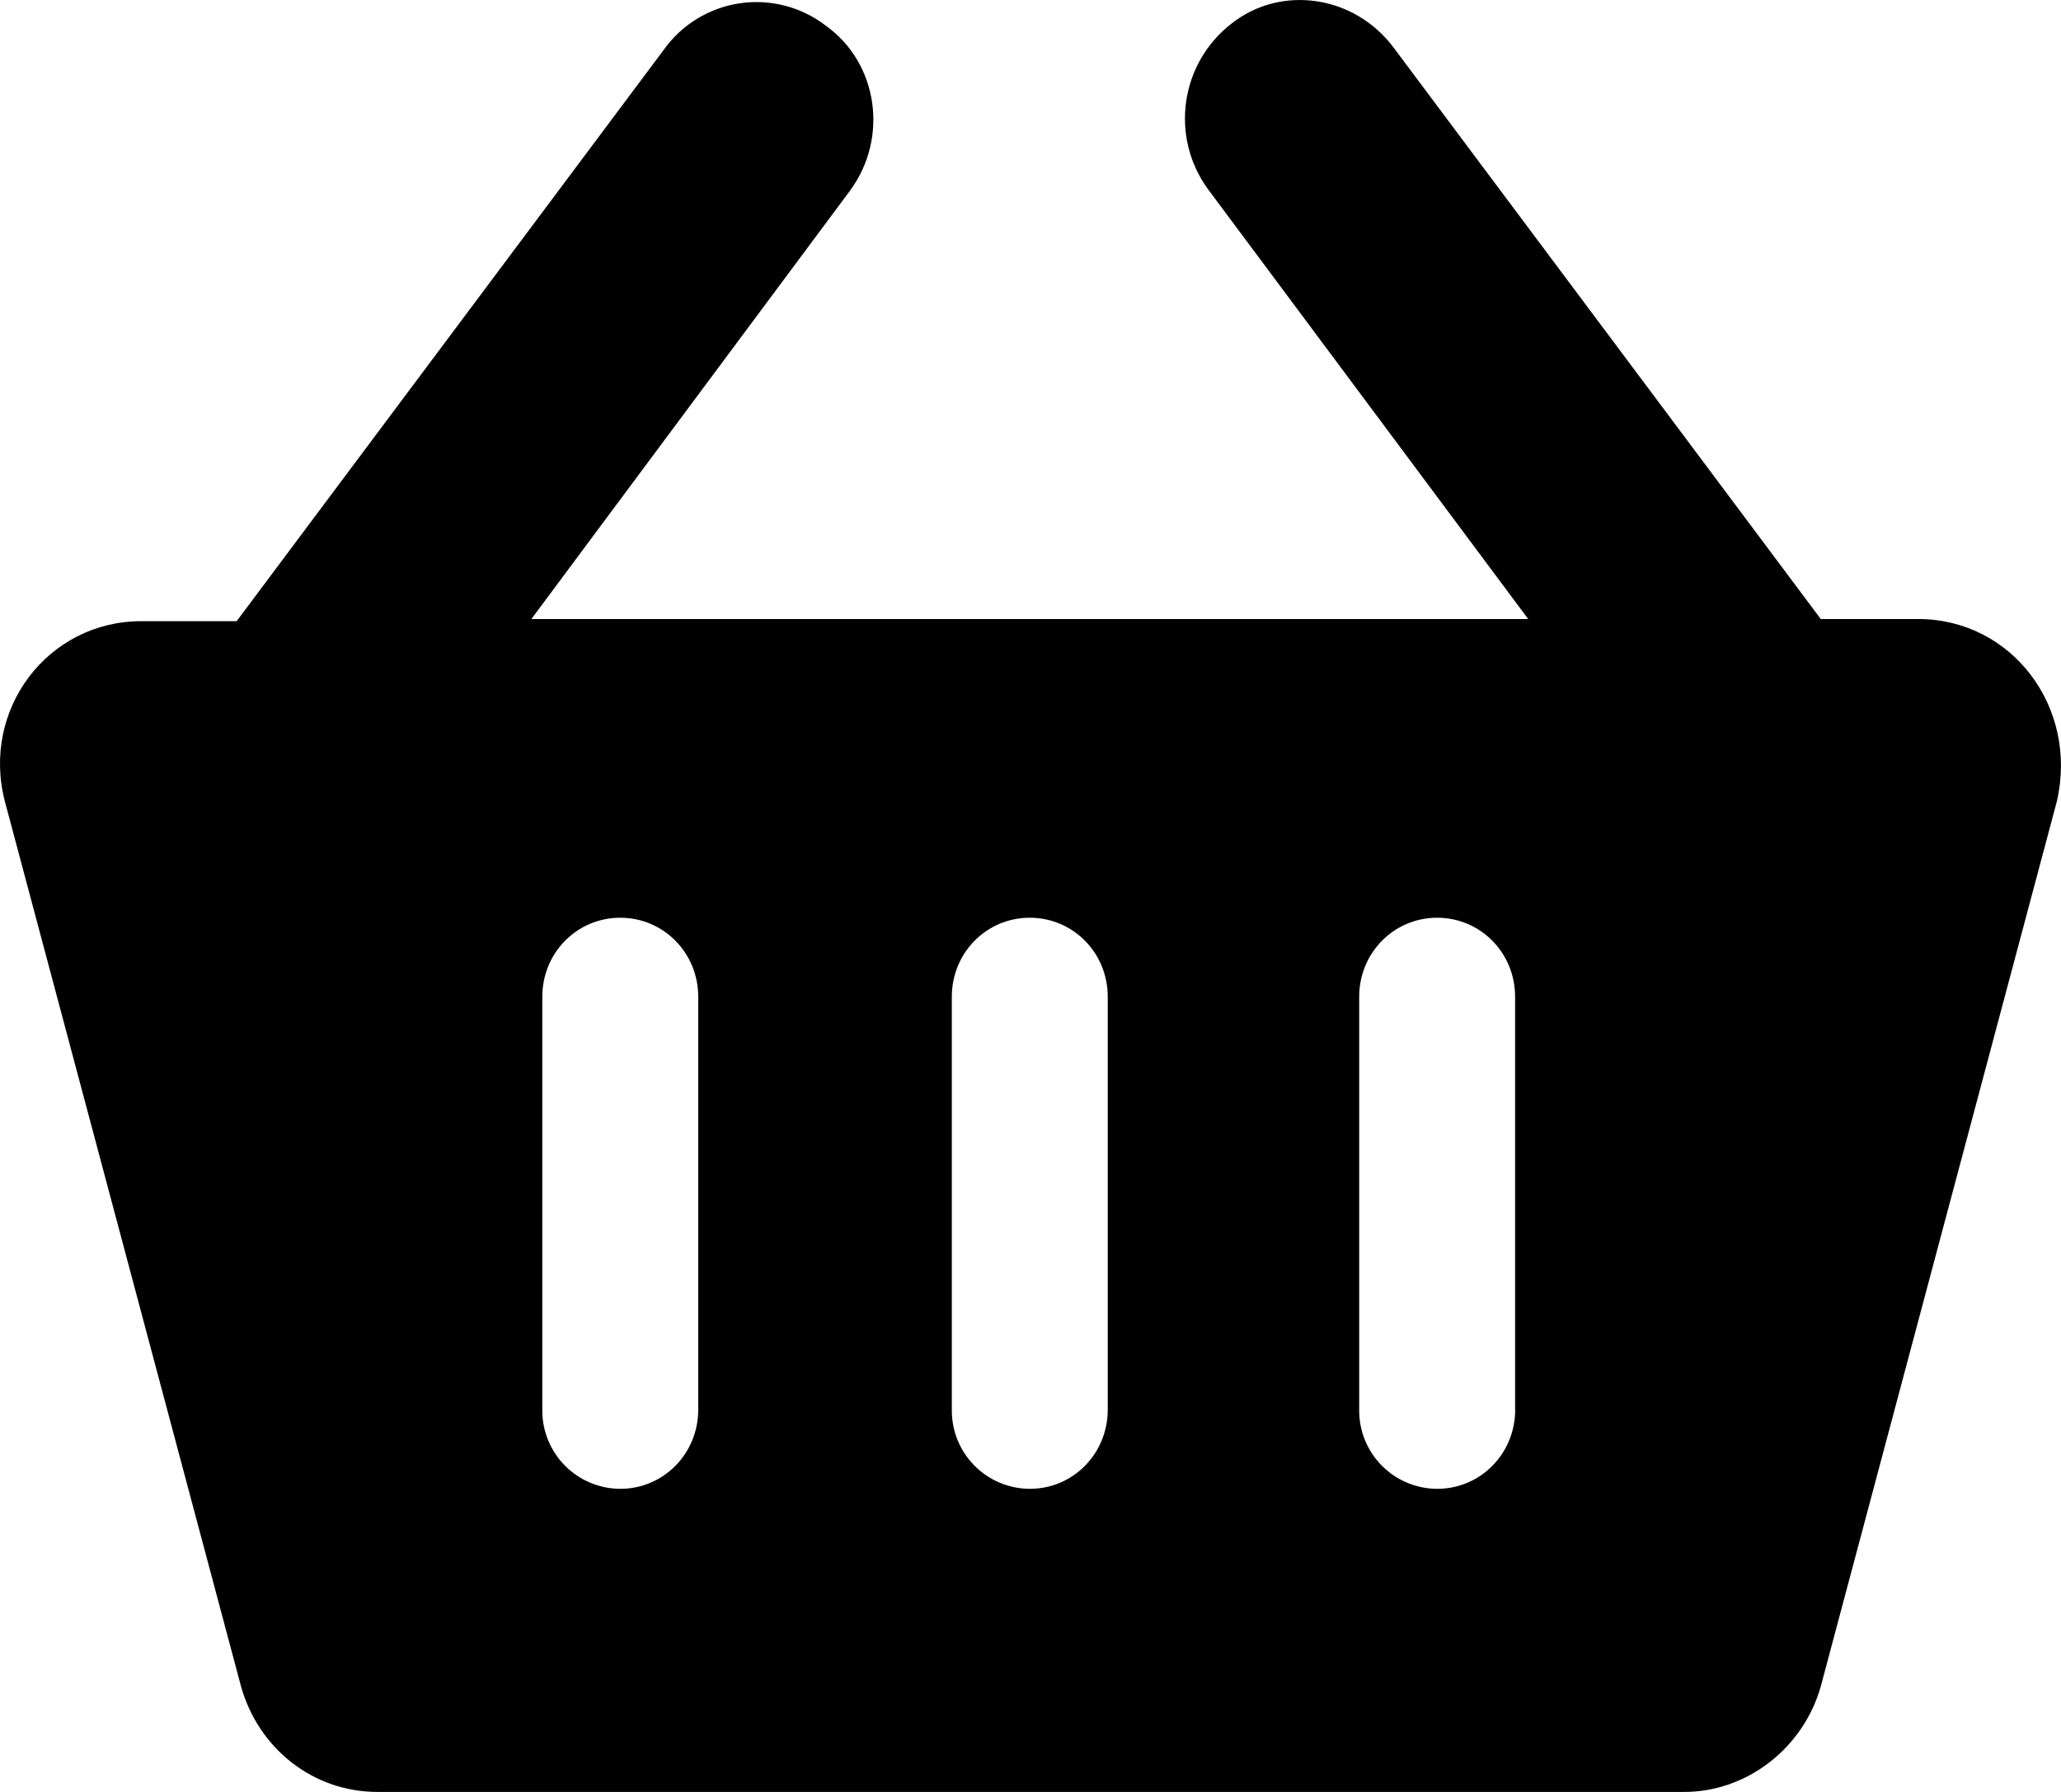
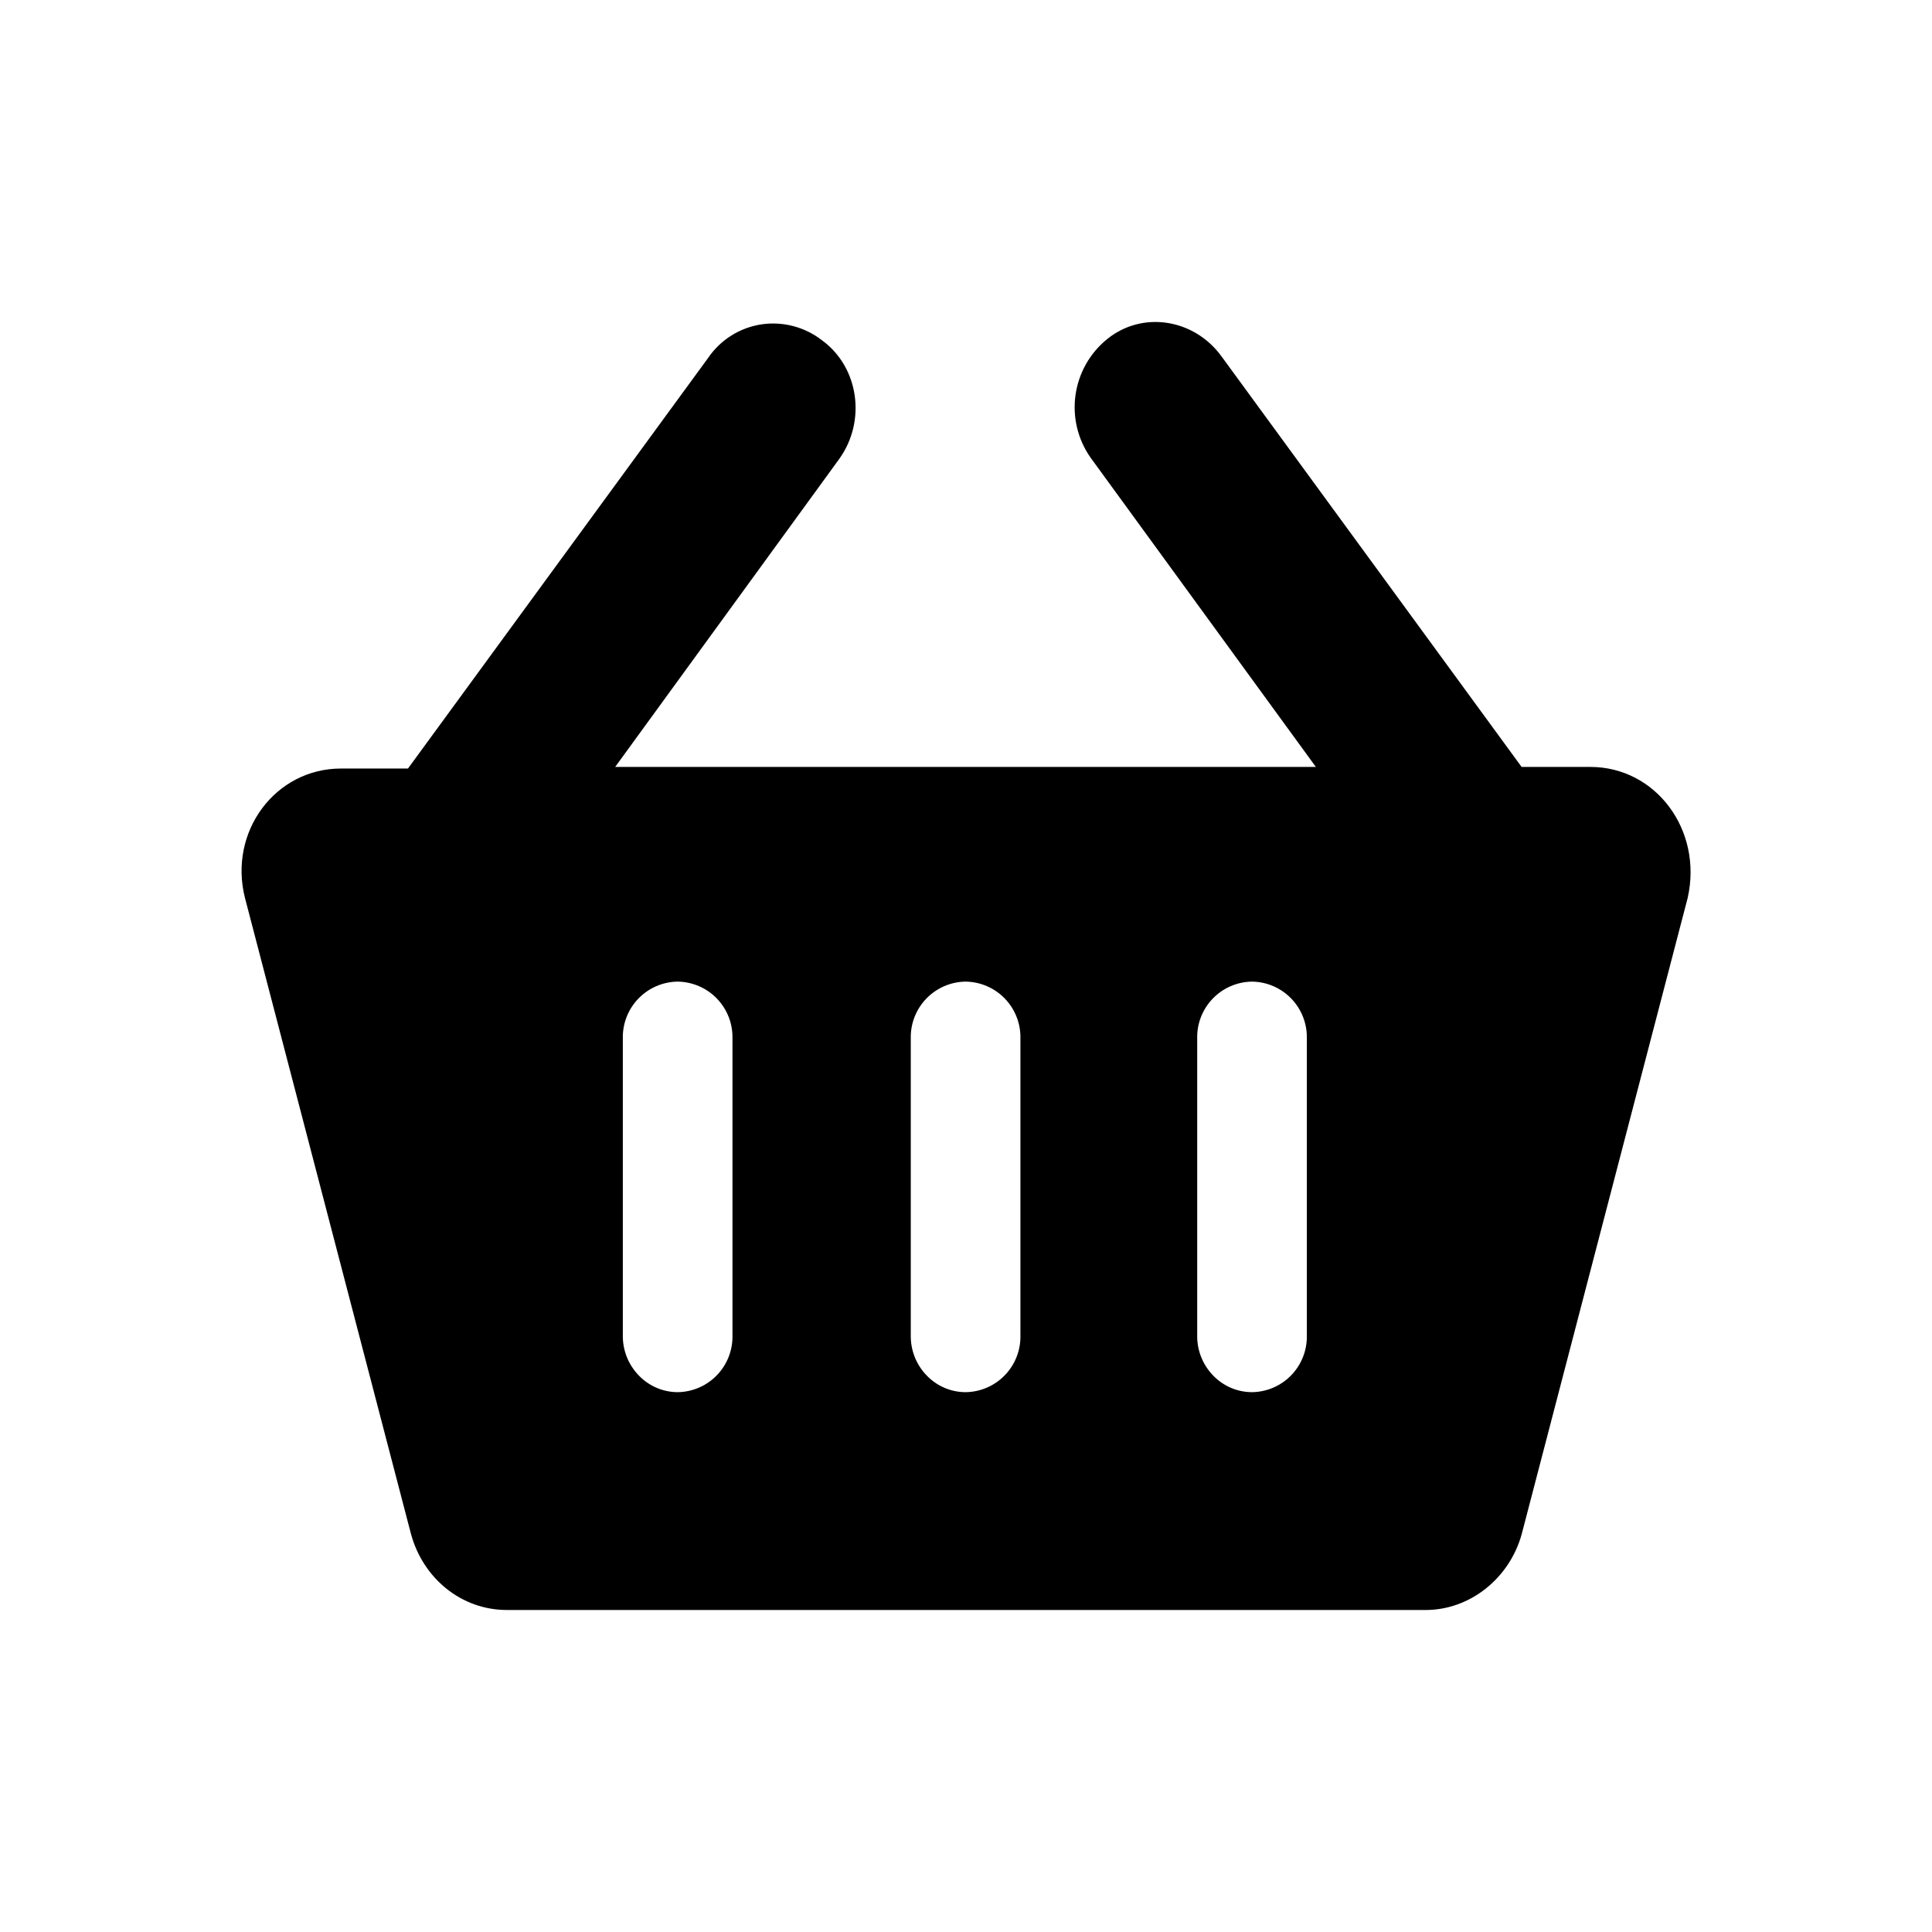
- <svg xmlns="http://www.w3.org/2000/svg" viewBox="0 0 23 20">
-   <path fill="currentColor" d="M21.407 6.909h-1.088L15.555.535c-.436-.588-1.258-.711-1.814-.27a1.34 1.34 0 0 0-.266 1.839l3.579 4.805H5.93l3.555-4.78c.435-.589.314-1.423-.266-1.84a1.27 1.27 0 0 0-1.814.27L2.641 6.933H1.577c-1.04 0-1.789.981-1.523 2.01l2.636 9.88C2.883 19.51 3.488 20 4.213 20h14.582c.701 0 1.33-.49 1.524-1.177l2.635-9.88c.242-1.054-.507-2.034-1.547-2.034M7.792 15.734c0 .49-.387.883-.87.883a.873.873 0 0 1-.87-.883v-4.609c0-.49.386-.882.87-.882.483 0 .87.392.87.882zm4.57 0c0 .49-.386.883-.87.883a.873.873 0 0 1-.87-.883v-4.609c0-.49.386-.882.87-.882s.87.392.87.882zm4.547 0c0 .49-.387.883-.87.883a.873.873 0 0 1-.871-.883v-4.609c0-.49.387-.882.87-.882.484 0 .87.392.87.882v4.61z" />
+ <svg xmlns="http://www.w3.org/2000/svg" fill="none" viewBox="0 0 24 24">
+   <path fill="currentColor" d="M19.754 9.527h-.852l-3.728-5.1c-.342-.47-.985-.568-1.42-.215a1.09 1.09 0 0 0-.208 1.471l2.8 3.844H7.642l2.782-3.824c.34-.471.246-1.138-.208-1.472a.99.99 0 0 0-.755-.202.98.98 0 0 0-.665.418l-3.728 5.1h-.833c-.814 0-1.4.784-1.192 1.607l2.063 7.904c.151.55.625.942 1.192.942H17.71c.549 0 1.041-.392 1.193-.942l2.062-7.904c.19-.843-.396-1.627-1.21-1.627m-10.656 7.06a.69.69 0 0 1-.68.707.67.67 0 0 1-.485-.209.7.7 0 0 1-.197-.498V12.9a.69.69 0 0 1 .681-.706.69.69 0 0 1 .681.706zm3.577 0a.69.69 0 0 1-.681.707.67.67 0 0 1-.485-.209.7.7 0 0 1-.196-.498V12.9a.69.69 0 0 1 .68-.706.69.69 0 0 1 .682.706zm3.558 0a.69.69 0 0 1-.68.707.67.67 0 0 1-.485-.208.7.7 0 0 1-.197-.499V12.9a.69.69 0 0 1 .68-.706.69.69 0 0 1 .682.706v3.688" />
</svg>
